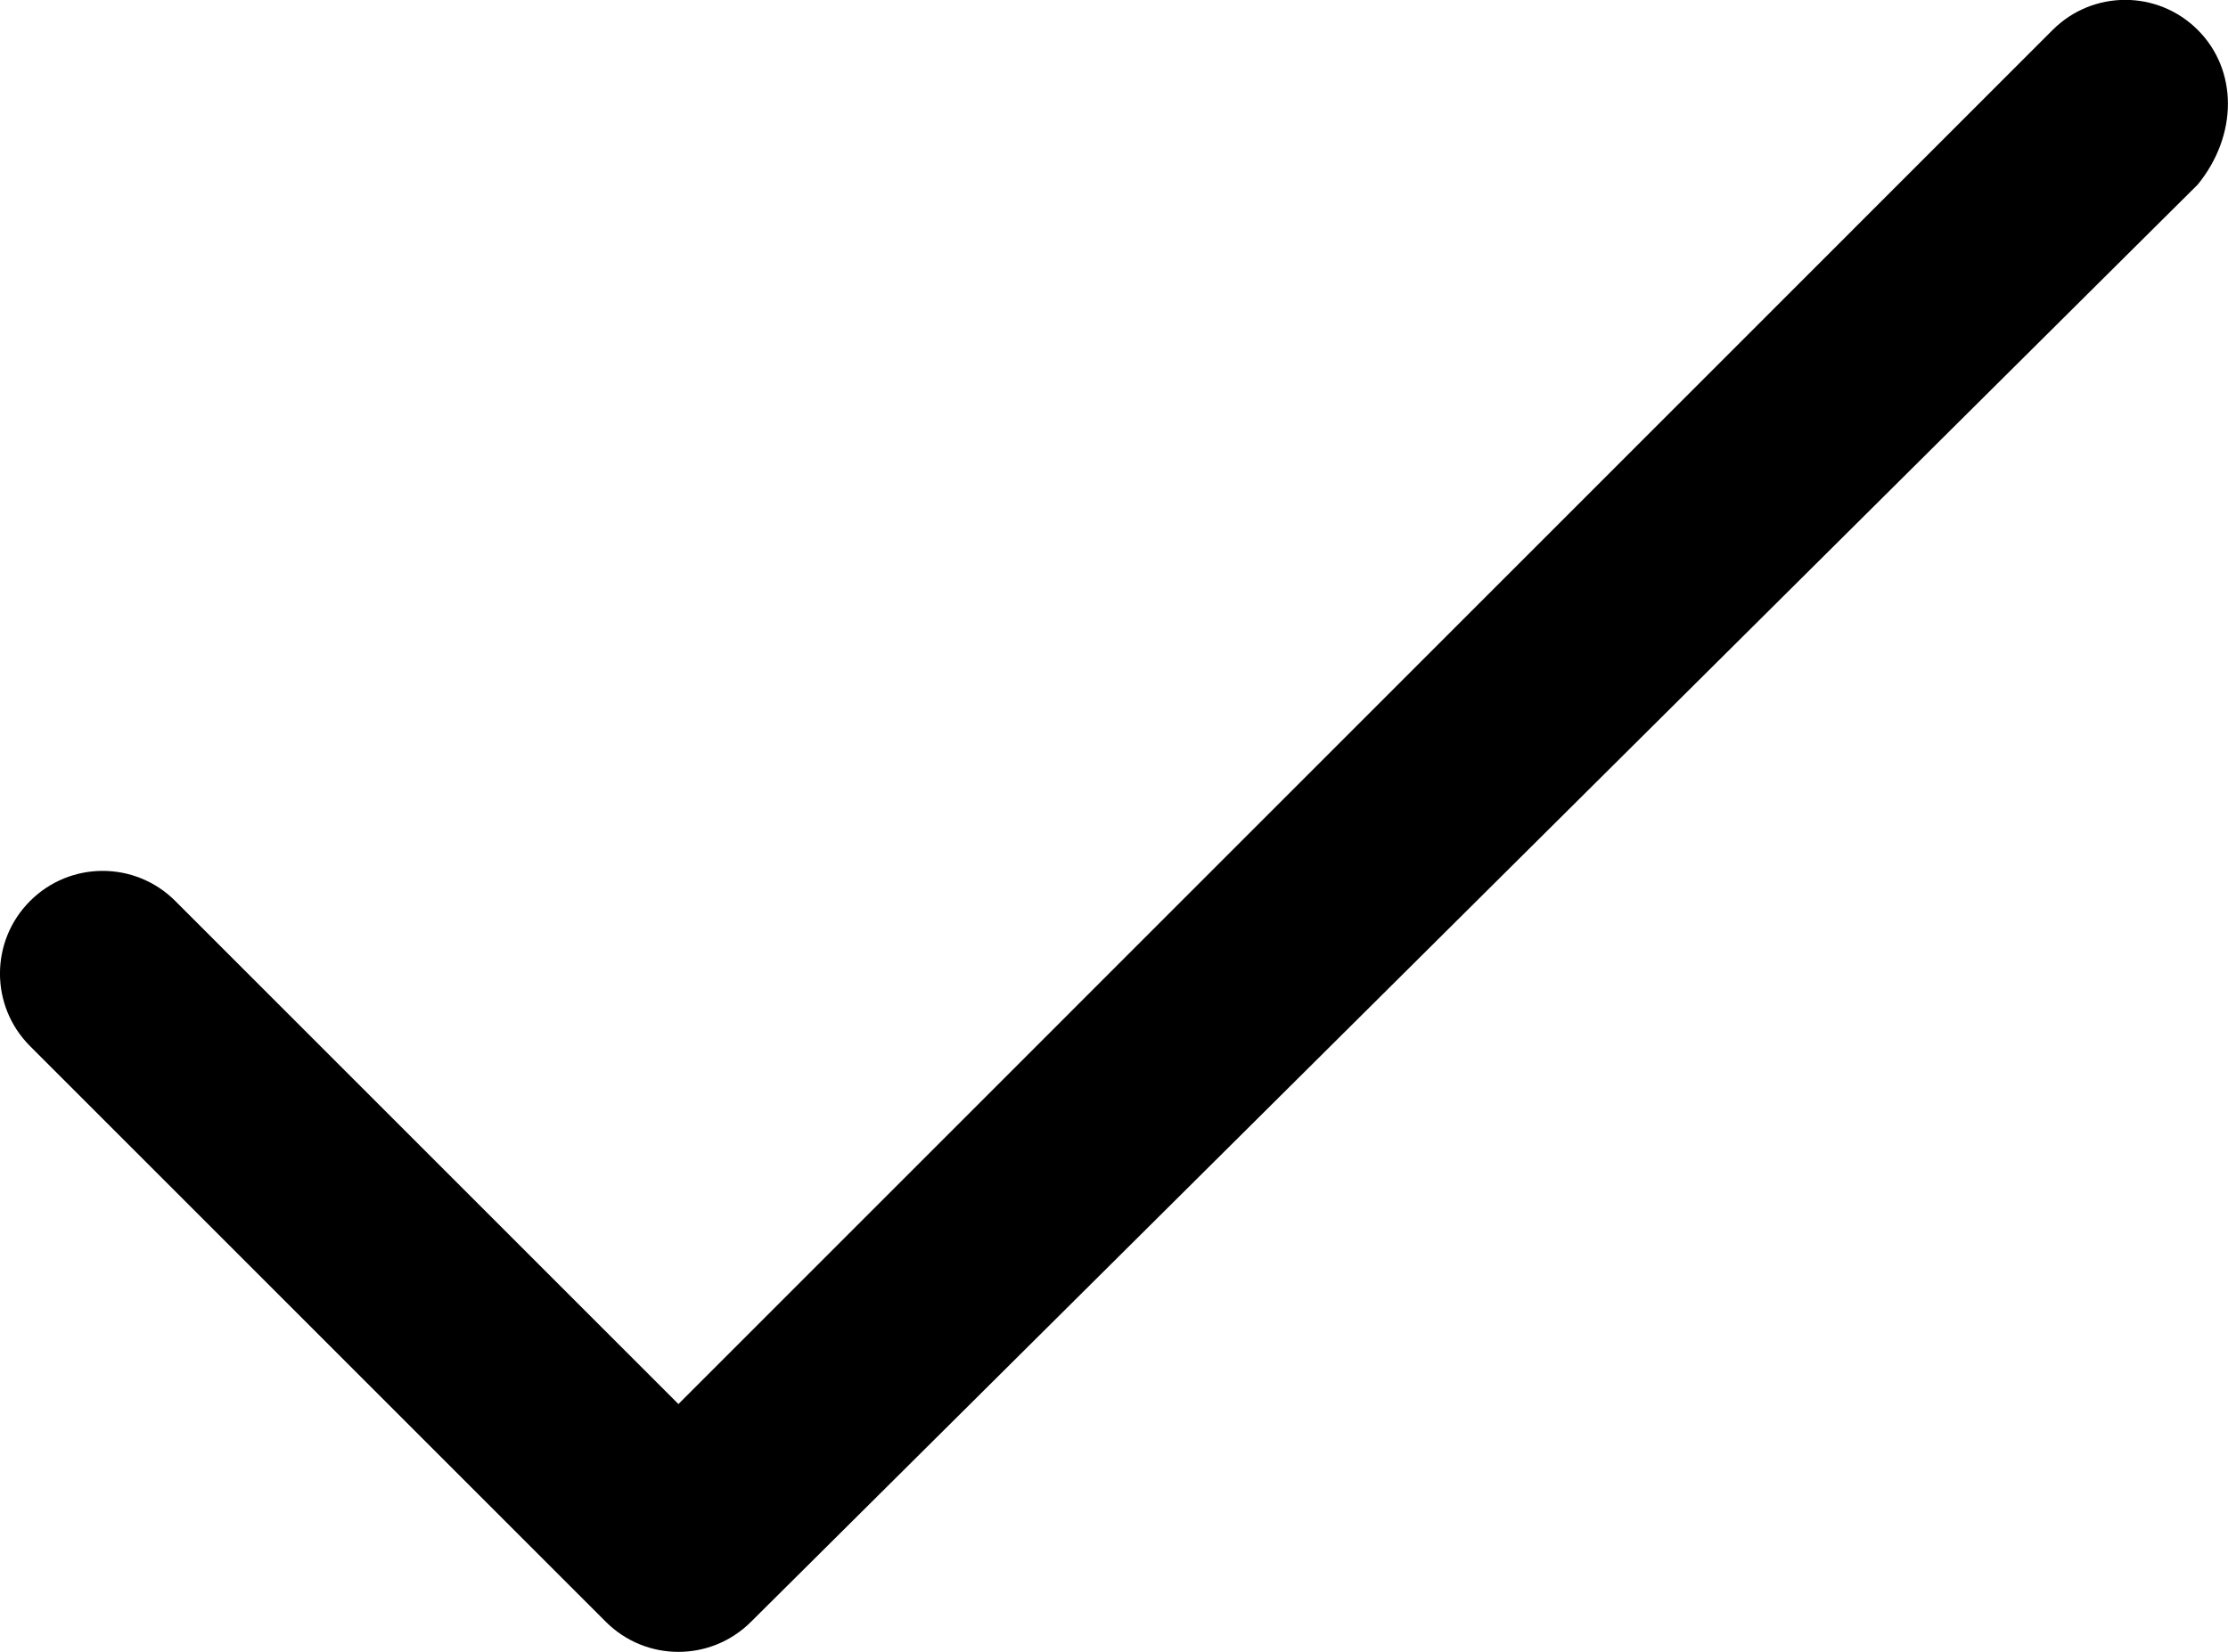
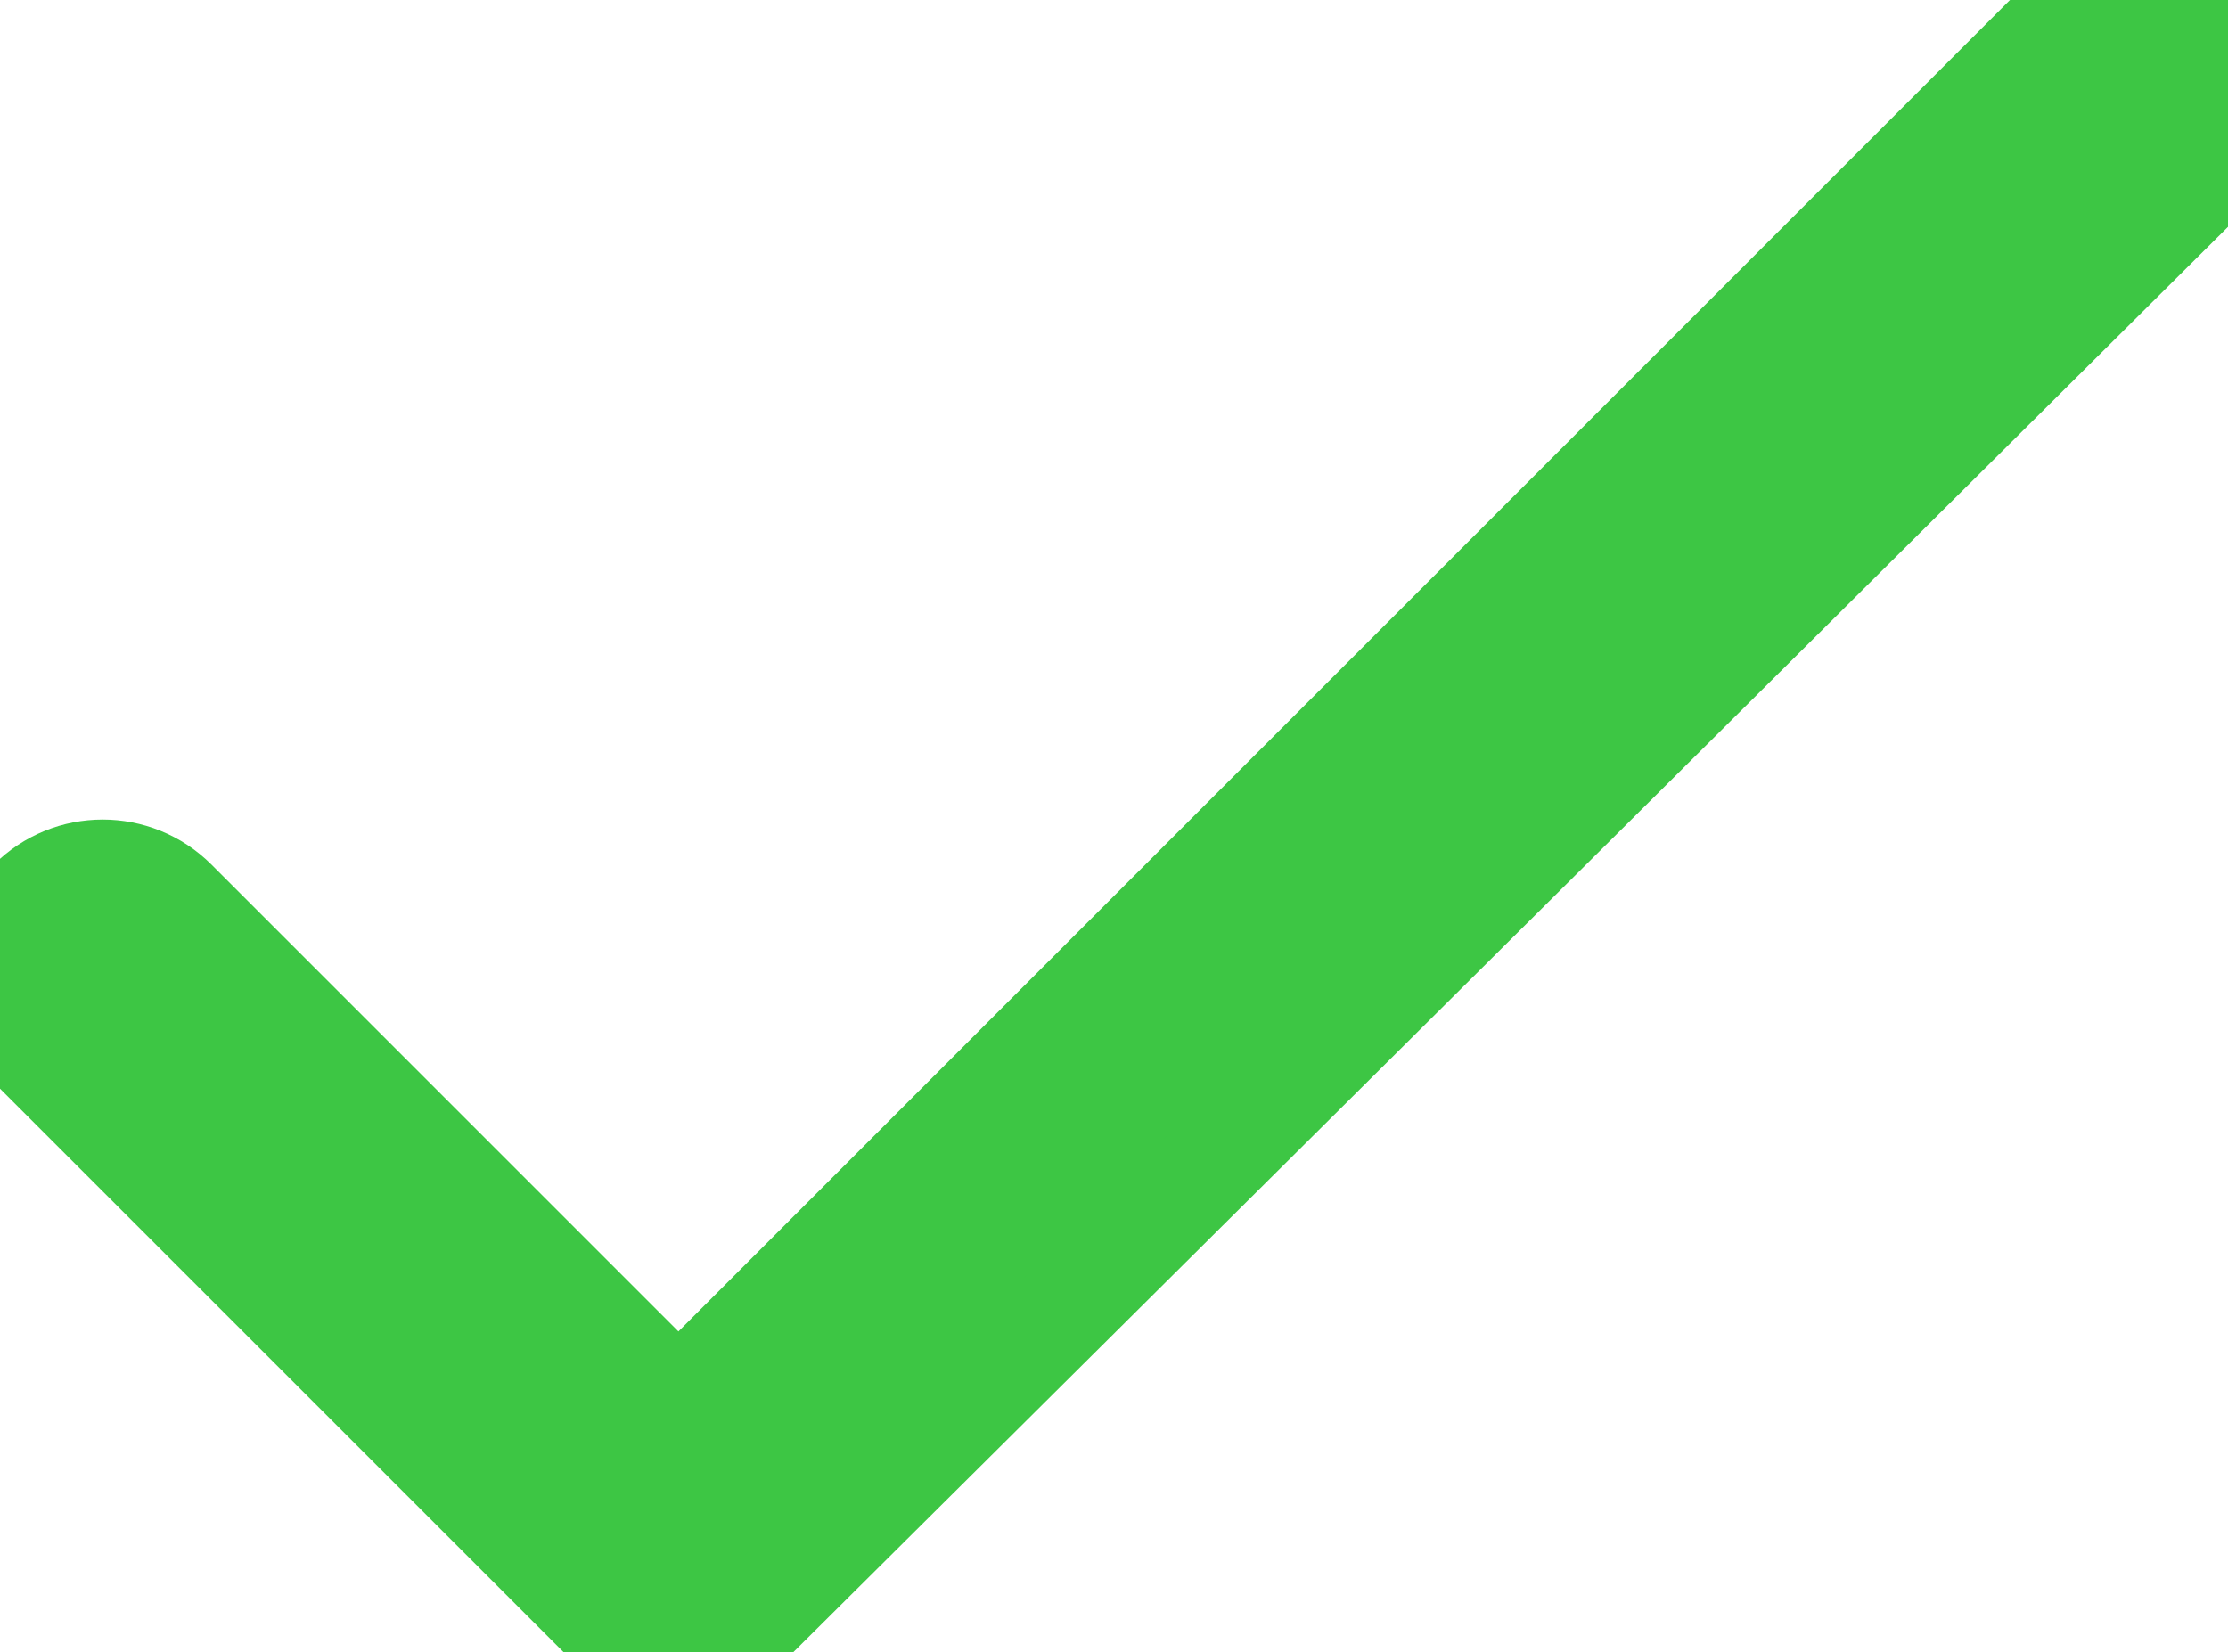
<svg xmlns="http://www.w3.org/2000/svg" version="1.0" id="Layer_1" x="0px" y="0px" width="21.698px" height="16.09px" viewBox="-82.357 4.875 21.698 16.09" enable-background="new -82.357 4.875 21.698 16.09" xml:space="preserve">
-   <path d="M-60.953,5.167c-0.391-0.391-1.023-0.391-1.414,0L-75.75,18.551l-4.9-4.9c-0.391-0.391-1.023-0.391-1.414,0 s-0.391,1.023,0,1.414l5.607,5.607c0.195,0.195,0.451,0.293,0.707,0.293s0.512-0.098,0.707-0.293l14.09-14.0 C-60.562,6.191-60.562,5.558-60.953,5.167z" />
+   <path fill="#3dc644" stroke="#3dc644" stroke-width="1" d="M-60.953,5.167c-0.391-0.391-1.023-0.391-1.414,0L-75.75,18.551l-4.9-4.9c-0.391-0.391-1.023-0.391-1.414,0 s-0.391,1.023,0,1.414l5.607,5.607c0.195,0.195,0.451,0.293,0.707,0.293s0.512-0.098,0.707-0.293l14.09-14.0 C-60.562,6.191-60.562,5.558-60.953,5.167z" />
</svg>
